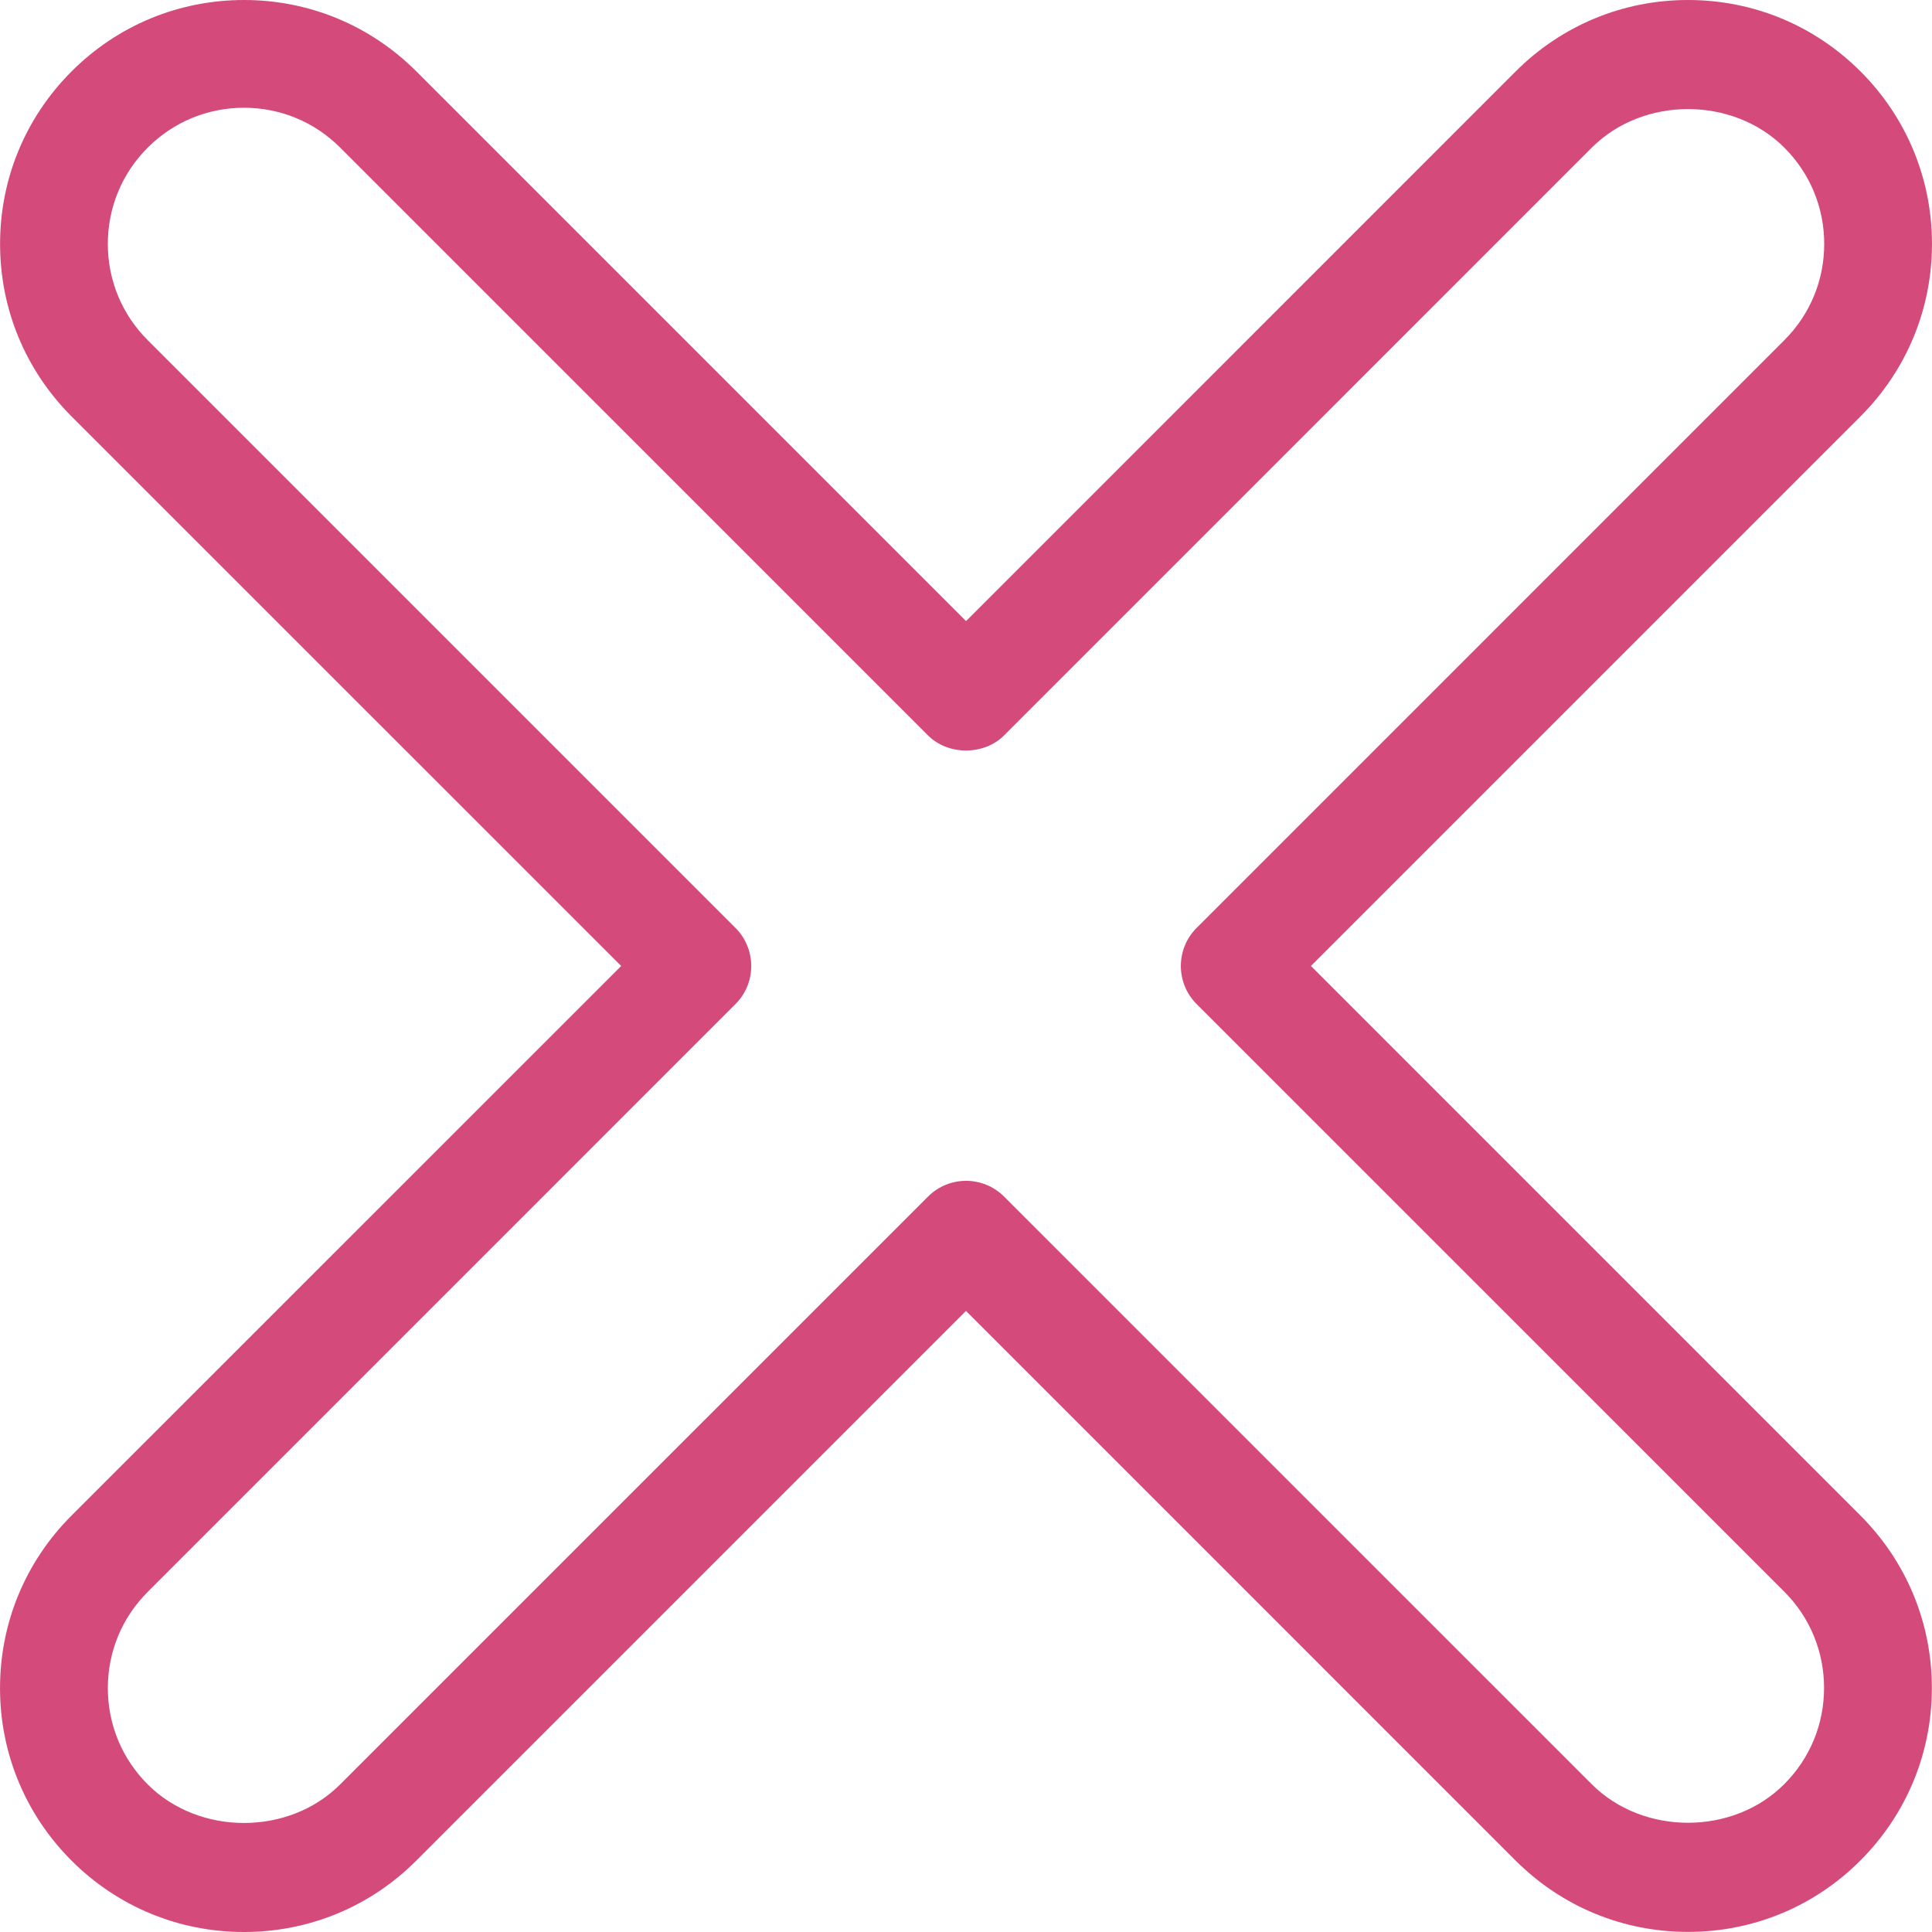
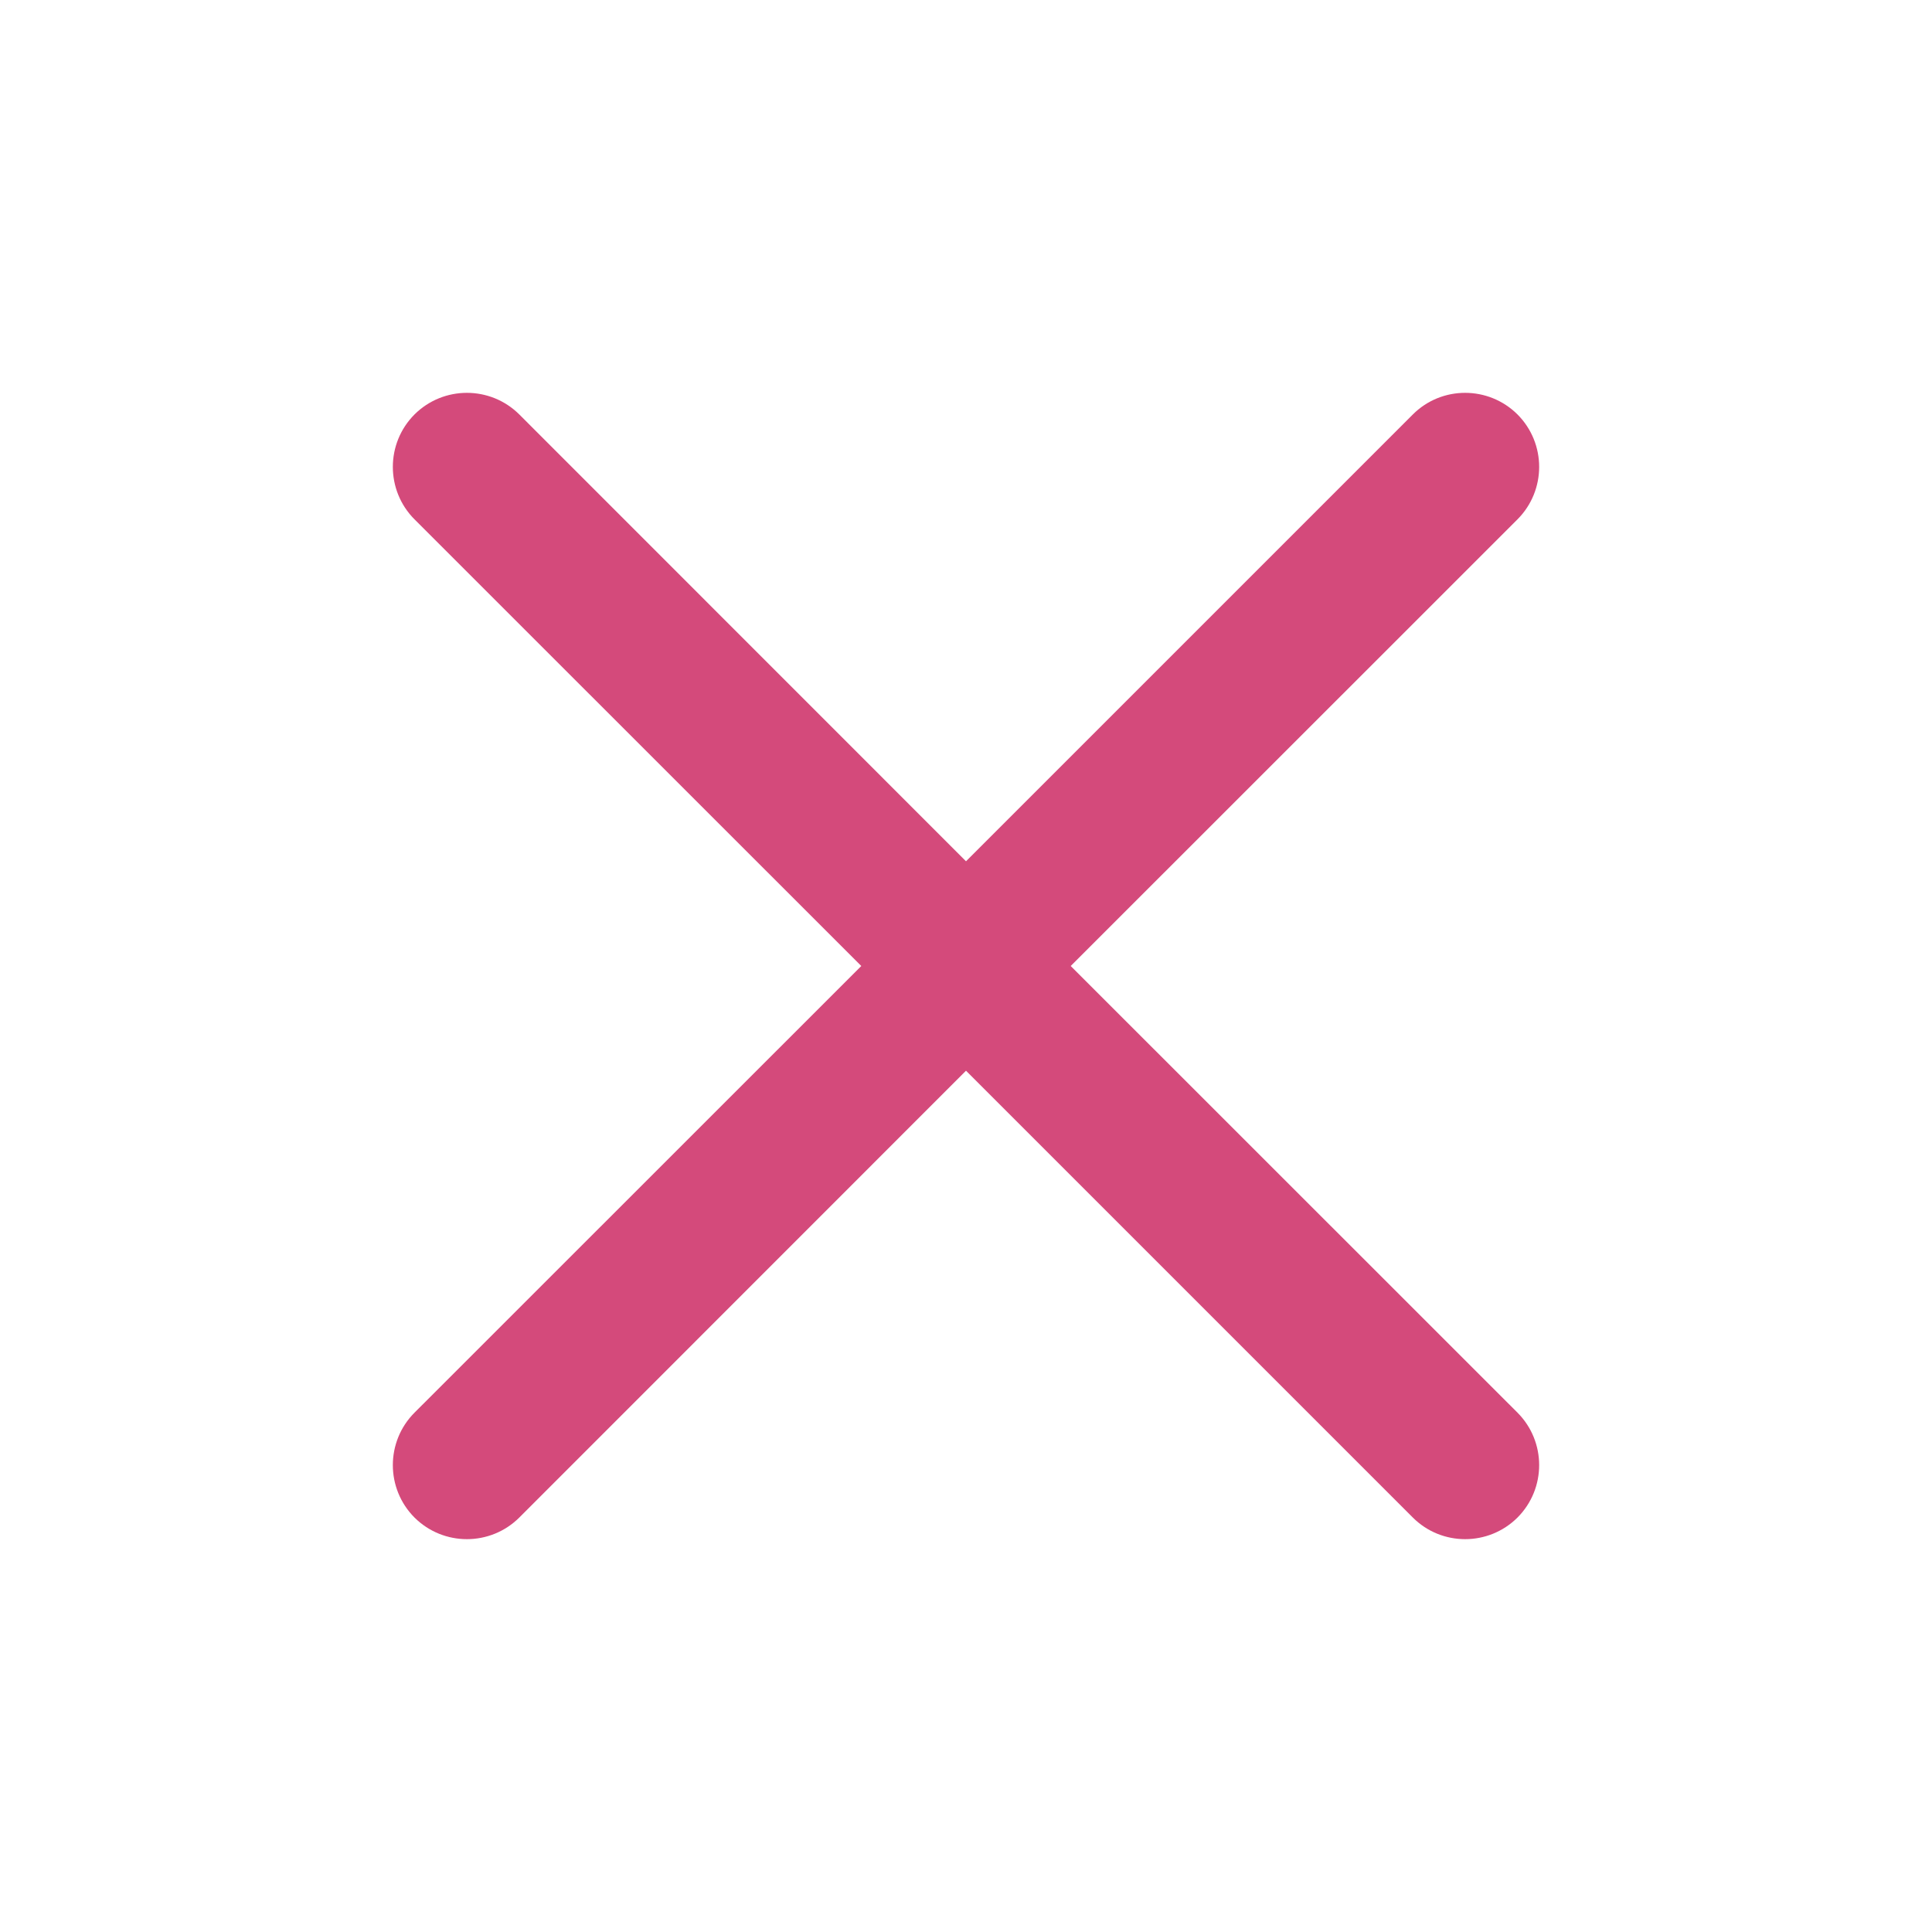
- <svg xmlns="http://www.w3.org/2000/svg" version="1.1" id="Capa_1" x="0px" y="0px" width="220.496px" height="220.496px" viewBox="0 0 220.496 220.496" style="enable-background:new 0 0 220.496 220.496;" xml:space="preserve">
-   <g>
-     <g>
-       <path fill="#d44a7b" d="M0.003,192.658c0,7.434,2.897,14.424,8.154,19.684c5.257,5.261,12.25,8.154,19.684,8.154    c7.44,0,14.429-2.894,19.674-8.154l62.732-62.731l62.717,62.72c5.255,5.26,12.244,8.154,19.684,8.154    c7.44,0,14.436-2.895,19.678-8.154c5.255-5.26,8.155-12.25,8.155-19.684s-2.9-14.424-8.155-19.684l-62.714-62.717l62.727-62.727    c5.254-5.257,8.154-12.247,8.154-19.681c0-7.434-2.9-14.427-8.154-19.684C207.084,2.897,200.095,0,192.655,0    c-7.435,0-14.424,2.897-19.678,8.155l-62.724,62.732L47.522,8.155C42.271,2.897,35.281,0,27.847,0    c-7.44,0-14.433,2.897-19.684,8.155c-5.257,5.257-8.155,12.25-8.155,19.684c0,7.434,2.897,14.423,8.155,19.681l62.732,62.727    L8.157,172.974C2.9,178.234,0.003,185.224,0.003,192.658z M16.858,181.681l67.08-67.086c1.156-1.152,1.801-2.714,1.801-4.344    c0-1.631-0.646-3.198-1.801-4.348l-67.08-67.08c-2.939-2.936-4.552-6.836-4.552-10.985c0-4.152,1.618-8.056,4.552-10.989    c2.939-2.933,6.831-4.552,10.989-4.552c4.149,0,8.055,1.619,10.98,4.552l67.079,67.077c2.306,2.306,6.39,2.306,8.695,0    l67.07-67.077c5.867-5.873,16.104-5.861,21.972,0c2.937,2.939,4.552,6.836,4.552,10.989c0,4.149-1.615,8.056-4.552,10.985    l-67.073,67.074c-2.402,2.404-2.402,6.29,0,8.697l67.062,67.056c2.936,2.937,4.545,6.84,4.545,10.989s-1.609,8.053-4.551,10.988    c-5.85,5.867-16.094,5.873-21.966,0l-67.059-67.056c-2.405-2.407-6.29-2.407-8.695,0l-67.085,67.08    c-5.846,5.866-16.09,5.872-21.962,0c-2.939-2.937-4.552-6.84-4.552-10.989C12.307,188.515,13.919,184.612,16.858,181.681z" />
-     </g>
-   </g>
-   <g>
- </g>
-   <g>
- </g>
-   <g>
- </g>
-   <g>
- </g>
-   <g>
- </g>
-   <g>
- </g>
-   <g>
- </g>
-   <g>
- </g>
-   <g>
- </g>
-   <g>
- </g>
-   <g>
- </g>
-   <g>
- </g>
-   <g>
- </g>
-   <g>
- </g>
-   <g>
- </g>
+ <svg xmlns="http://www.w3.org/2000/svg" width="15px" height="15px" viewBox="0 0 15 15" fill="none">
+   <path fill-rule="evenodd" clip-rule="evenodd" d="M11.782 4.032C12.006 3.807 12.006 3.443 11.782 3.218C11.557 2.994 11.193 2.994 10.969 3.218L7.5 6.687L4.032 3.218C3.807 2.994 3.443 2.994 3.218 3.218C2.994 3.443 2.994 3.807 3.218 4.032L6.687 7.5L3.218 10.968C2.994 11.193 2.994 11.557 3.218 11.782C3.443 12.006 3.807 12.006 4.032 11.782L7.5 8.313L10.969 11.782C11.193 12.006 11.557 12.006 11.782 11.782C12.006 11.557 12.006 11.193 11.782 10.968L8.313 7.5L11.782 4.032Z" fill="#d44a7b" />
</svg>
